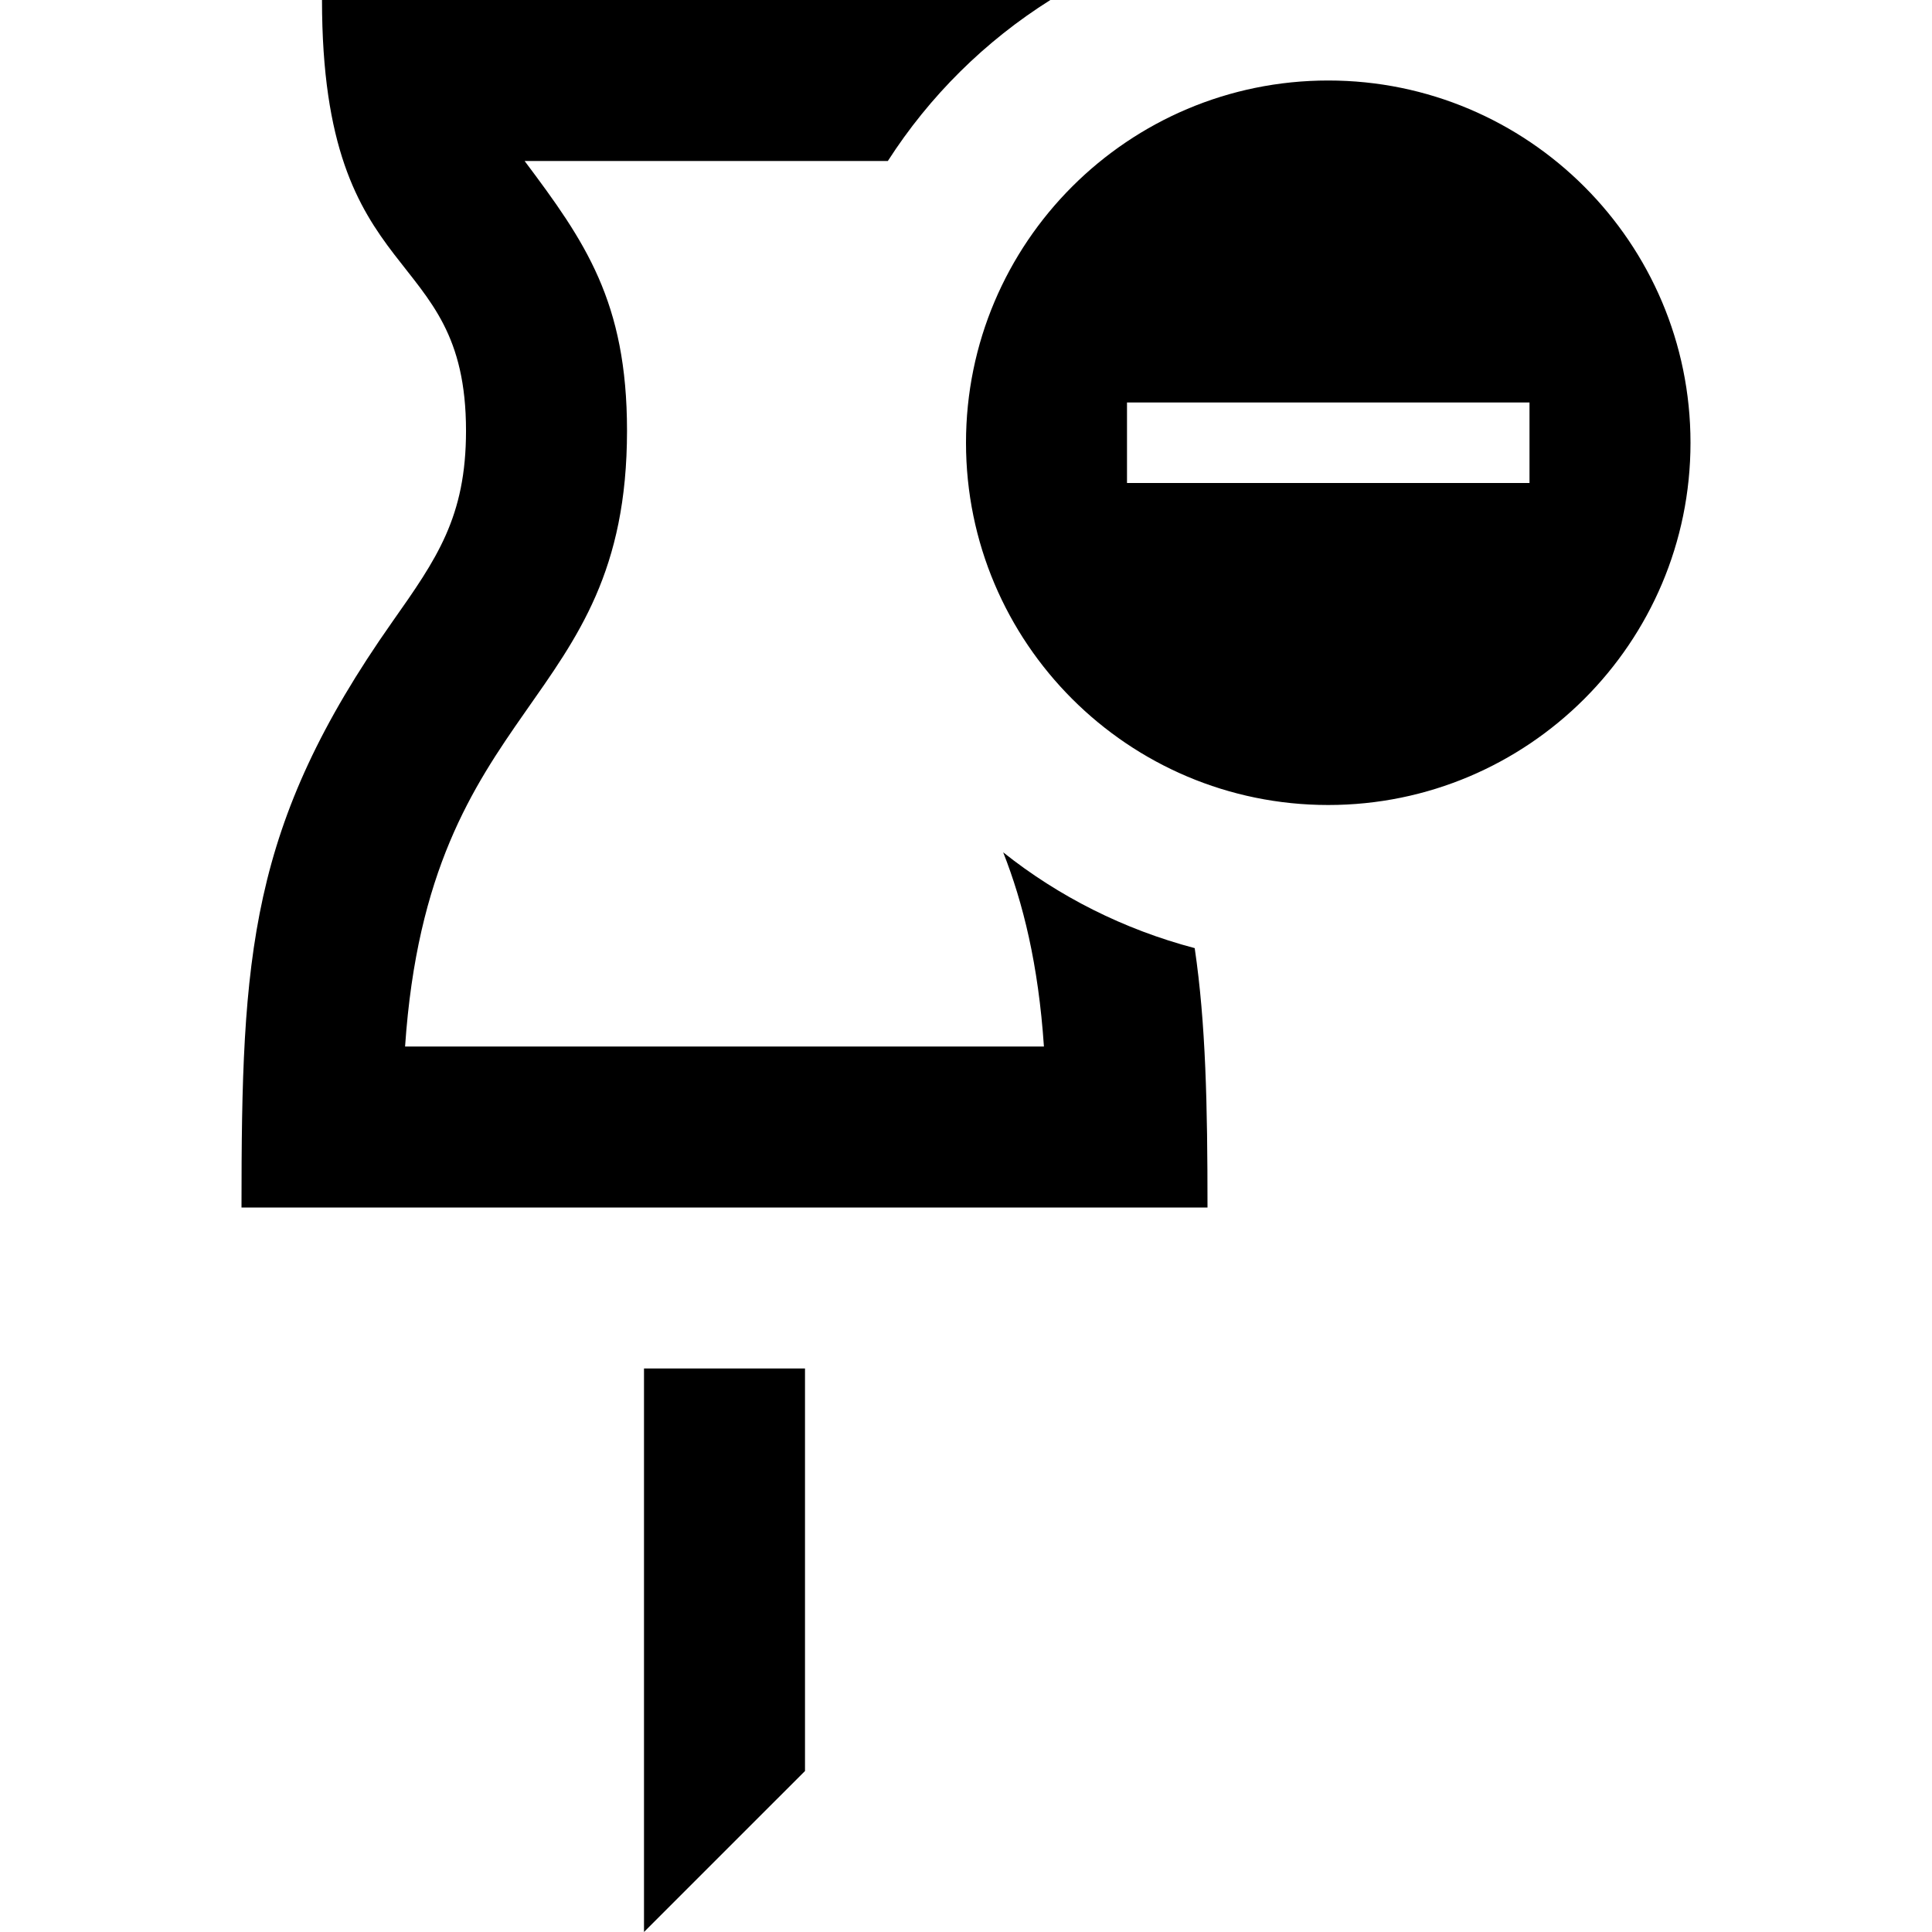
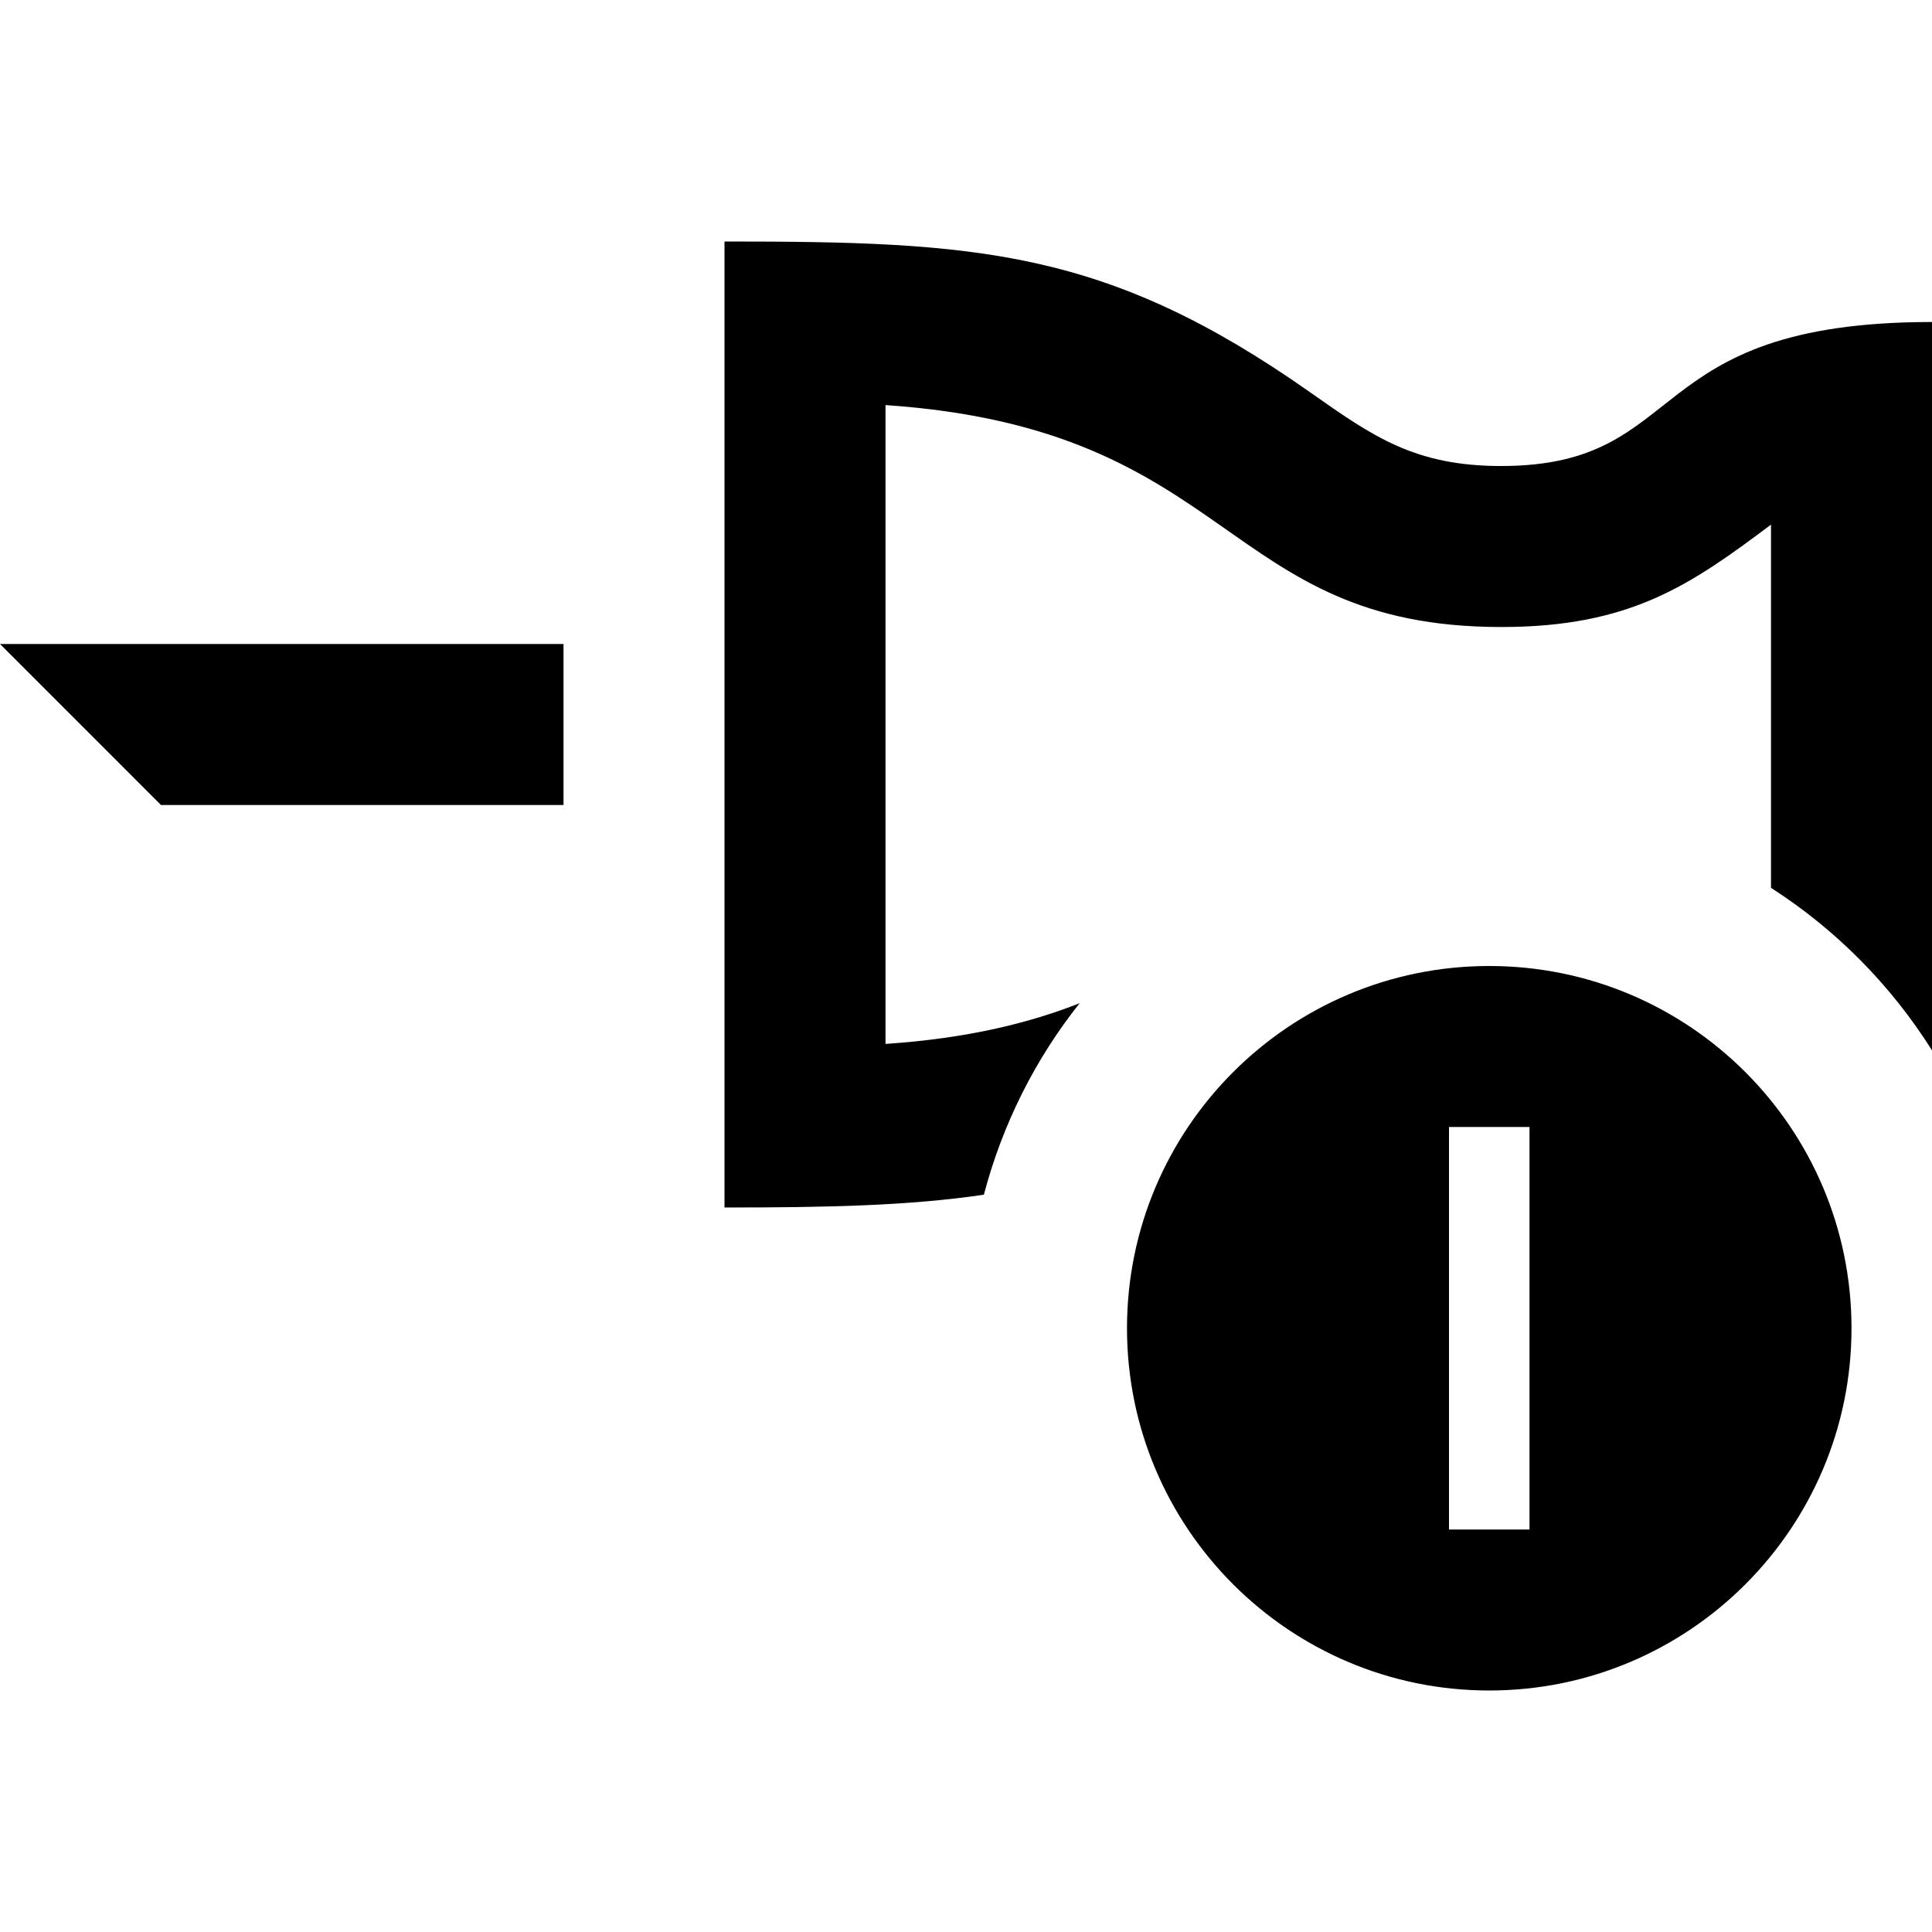
<svg xmlns="http://www.w3.org/2000/svg" width="24" height="24" viewBox="0 0 24 24">
-   <path d="M8 17h2v5l-2 2v-7zm4.462-6.412c.246.625.437 1.39.506 2.412h-7.936c.297-4.36 2.757-4.163 2.757-7.65 0-1.605-.522-2.35-1.272-3.35h4.512c.518-.807 1.207-1.489 2.019-2h-9.048c0 3.656 1.789 2.979 1.789 5.351 0 1.073-.364 1.59-.915 2.373-1.782 2.532-1.874 4.148-1.874 7.276h12c0-1.27-.021-2.287-.159-3.222-.88-.232-1.688-.64-2.379-1.19zm8.538-5.088c0 2.485-2.018 4.5-4.5 4.5-2.484 0-4.5-2.015-4.5-4.5s2.016-4.5 4.5-4.5c2.482 0 4.5 2.015 4.5 4.5zm-2-.5h-5v1h5v-1z" />
+   <path d="m 7,8 v 2 H 2 L 0,8 Z m 6.412,4.462 C 12.787,12.708 12.022,12.899 11,12.968 V 5.032 c 4.36,0.297 4.163,2.757 7.65,2.757 1.605,0 2.35,-0.522 3.35,-1.272 v 4.512 c 0.807,0.518 1.489,1.207 2,2.019 V 4 c -3.656,0 -2.979,1.789 -5.351,1.789 -1.073,0 -1.59,-0.364 -2.373,-0.915 C 13.744,3.092 12.128,3 9,3 v 12 c 1.27,0 2.287,-0.021 3.222,-0.159 0.232,-0.88 0.64,-1.688 1.19,-2.379 z M 18.5,21 C 16.015,21 14,18.982 14,16.5 14,14.016 16.015,12 18.5,12 20.985,12 23,14.016 23,16.5 23,18.982 20.985,21 18.5,21 Z M 19,19 v -5 h -1 v 5 z" />
</svg>
